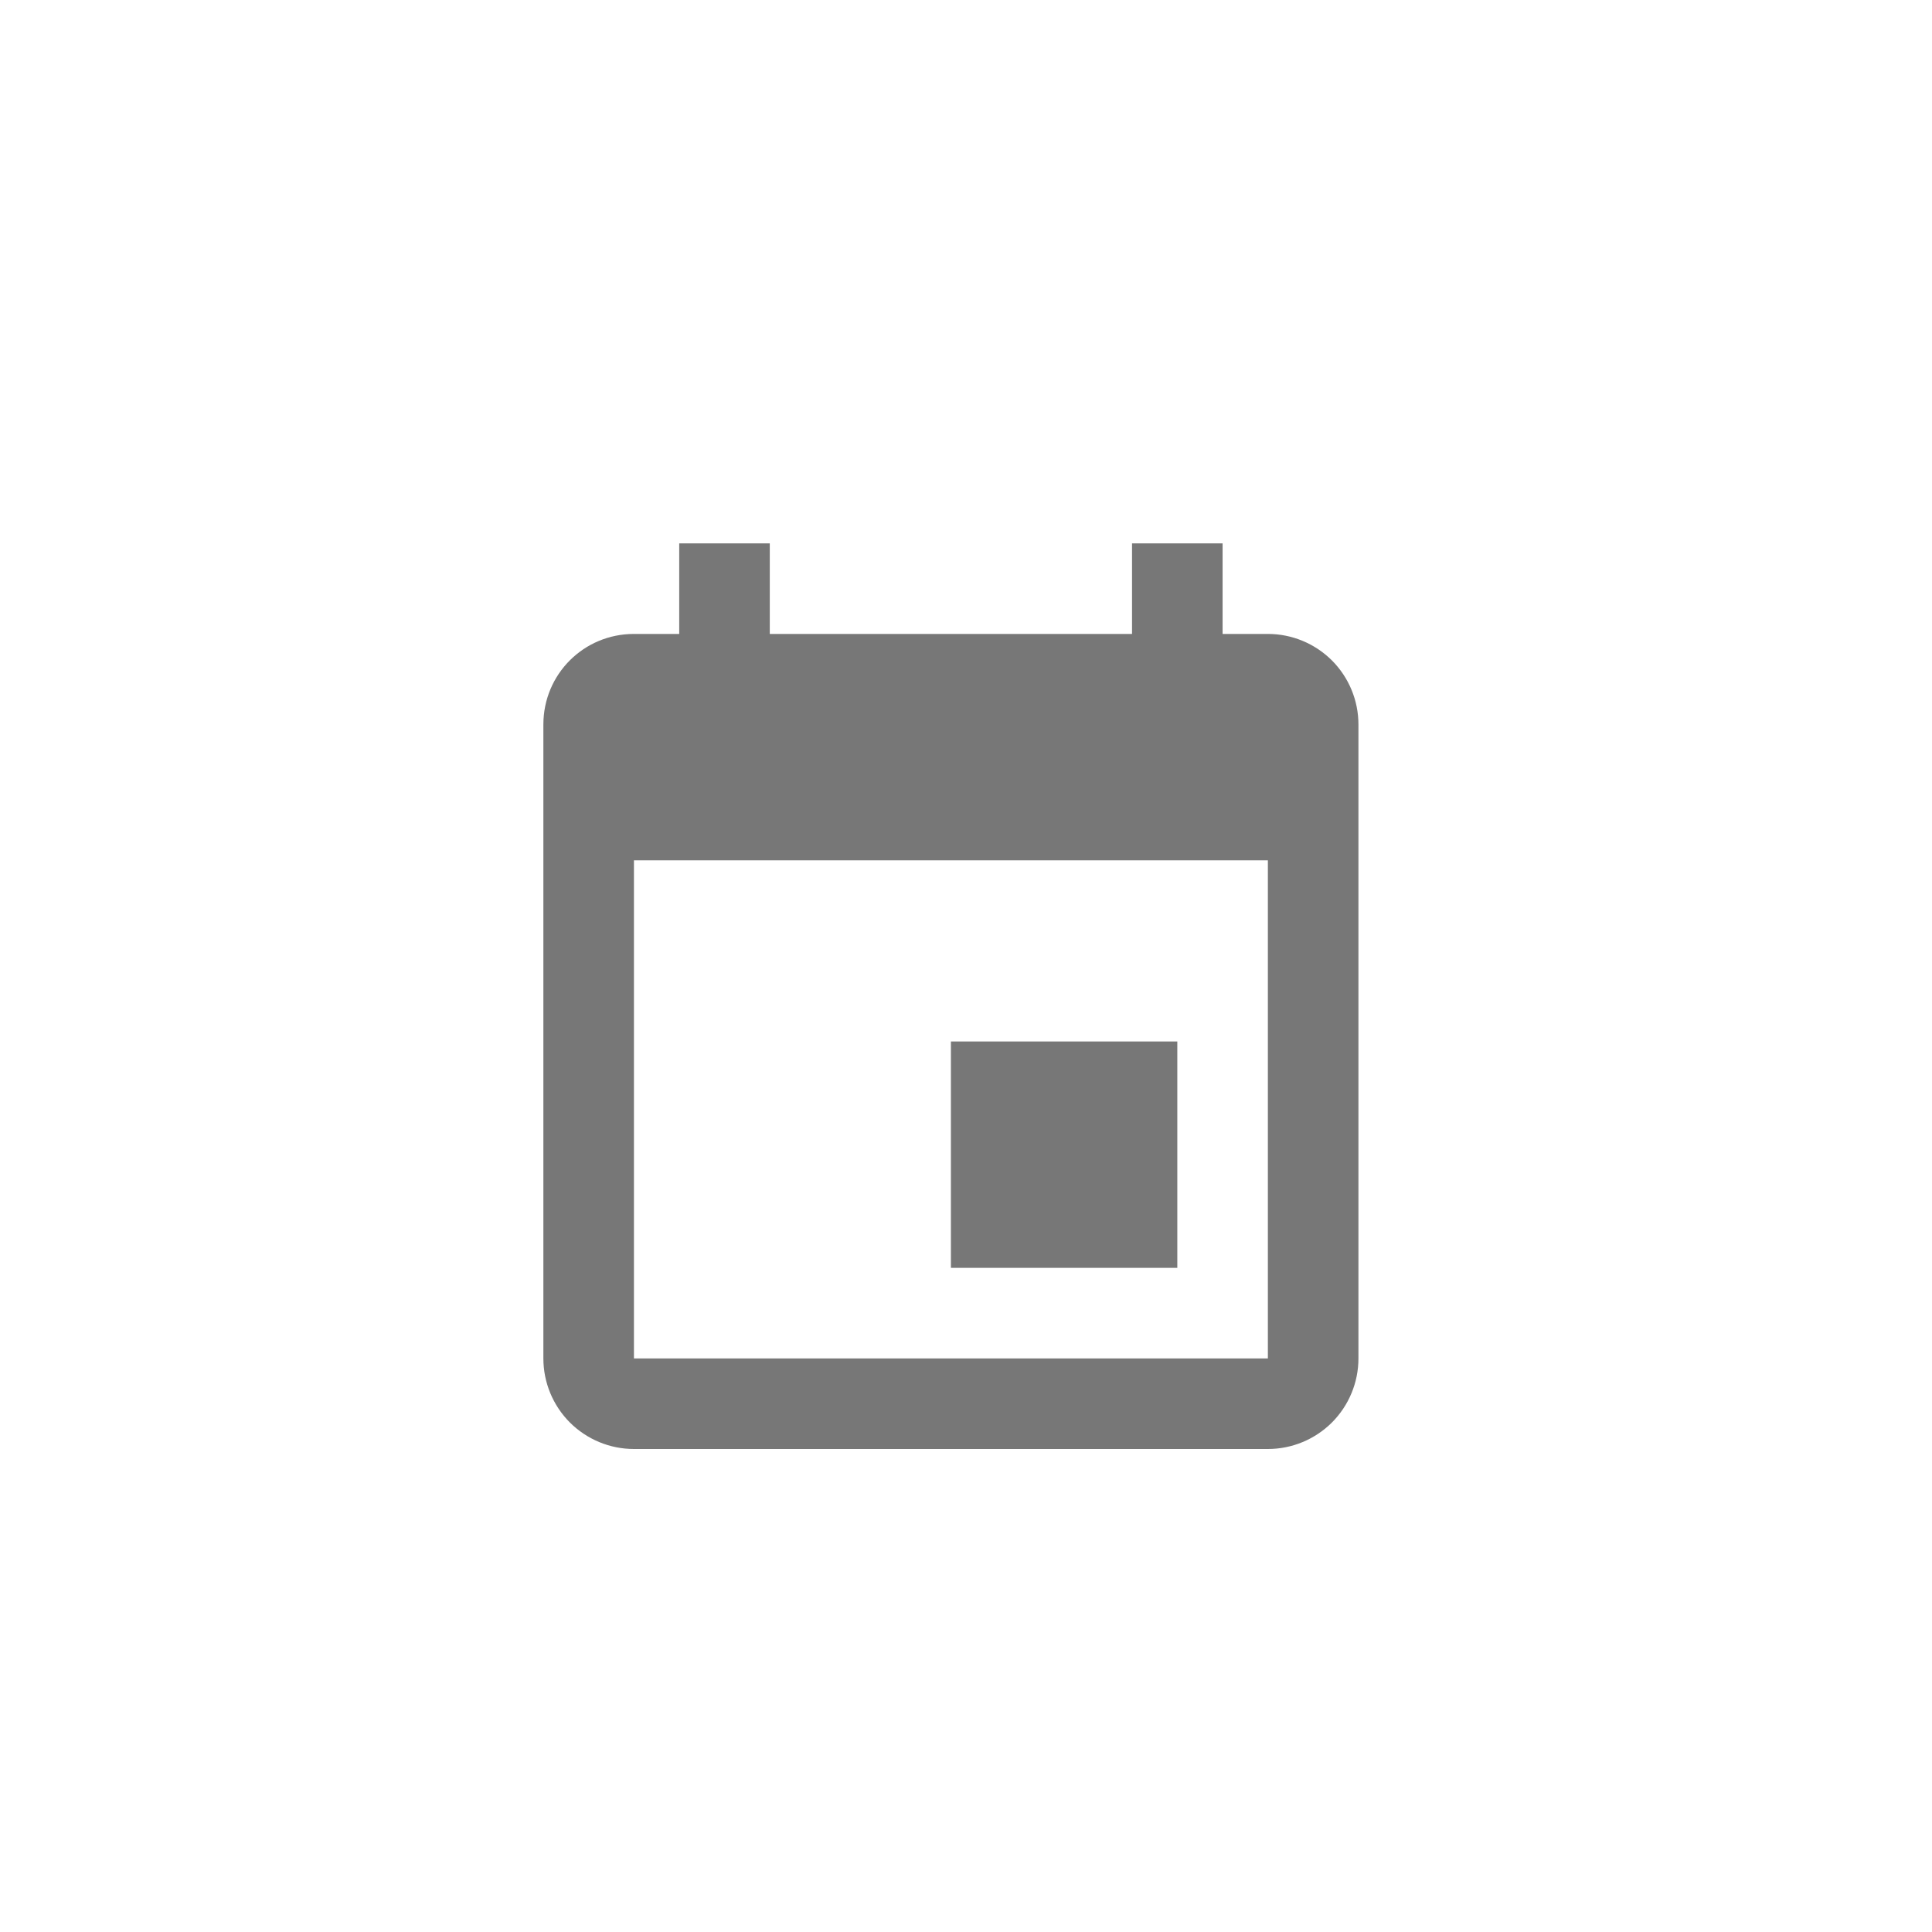
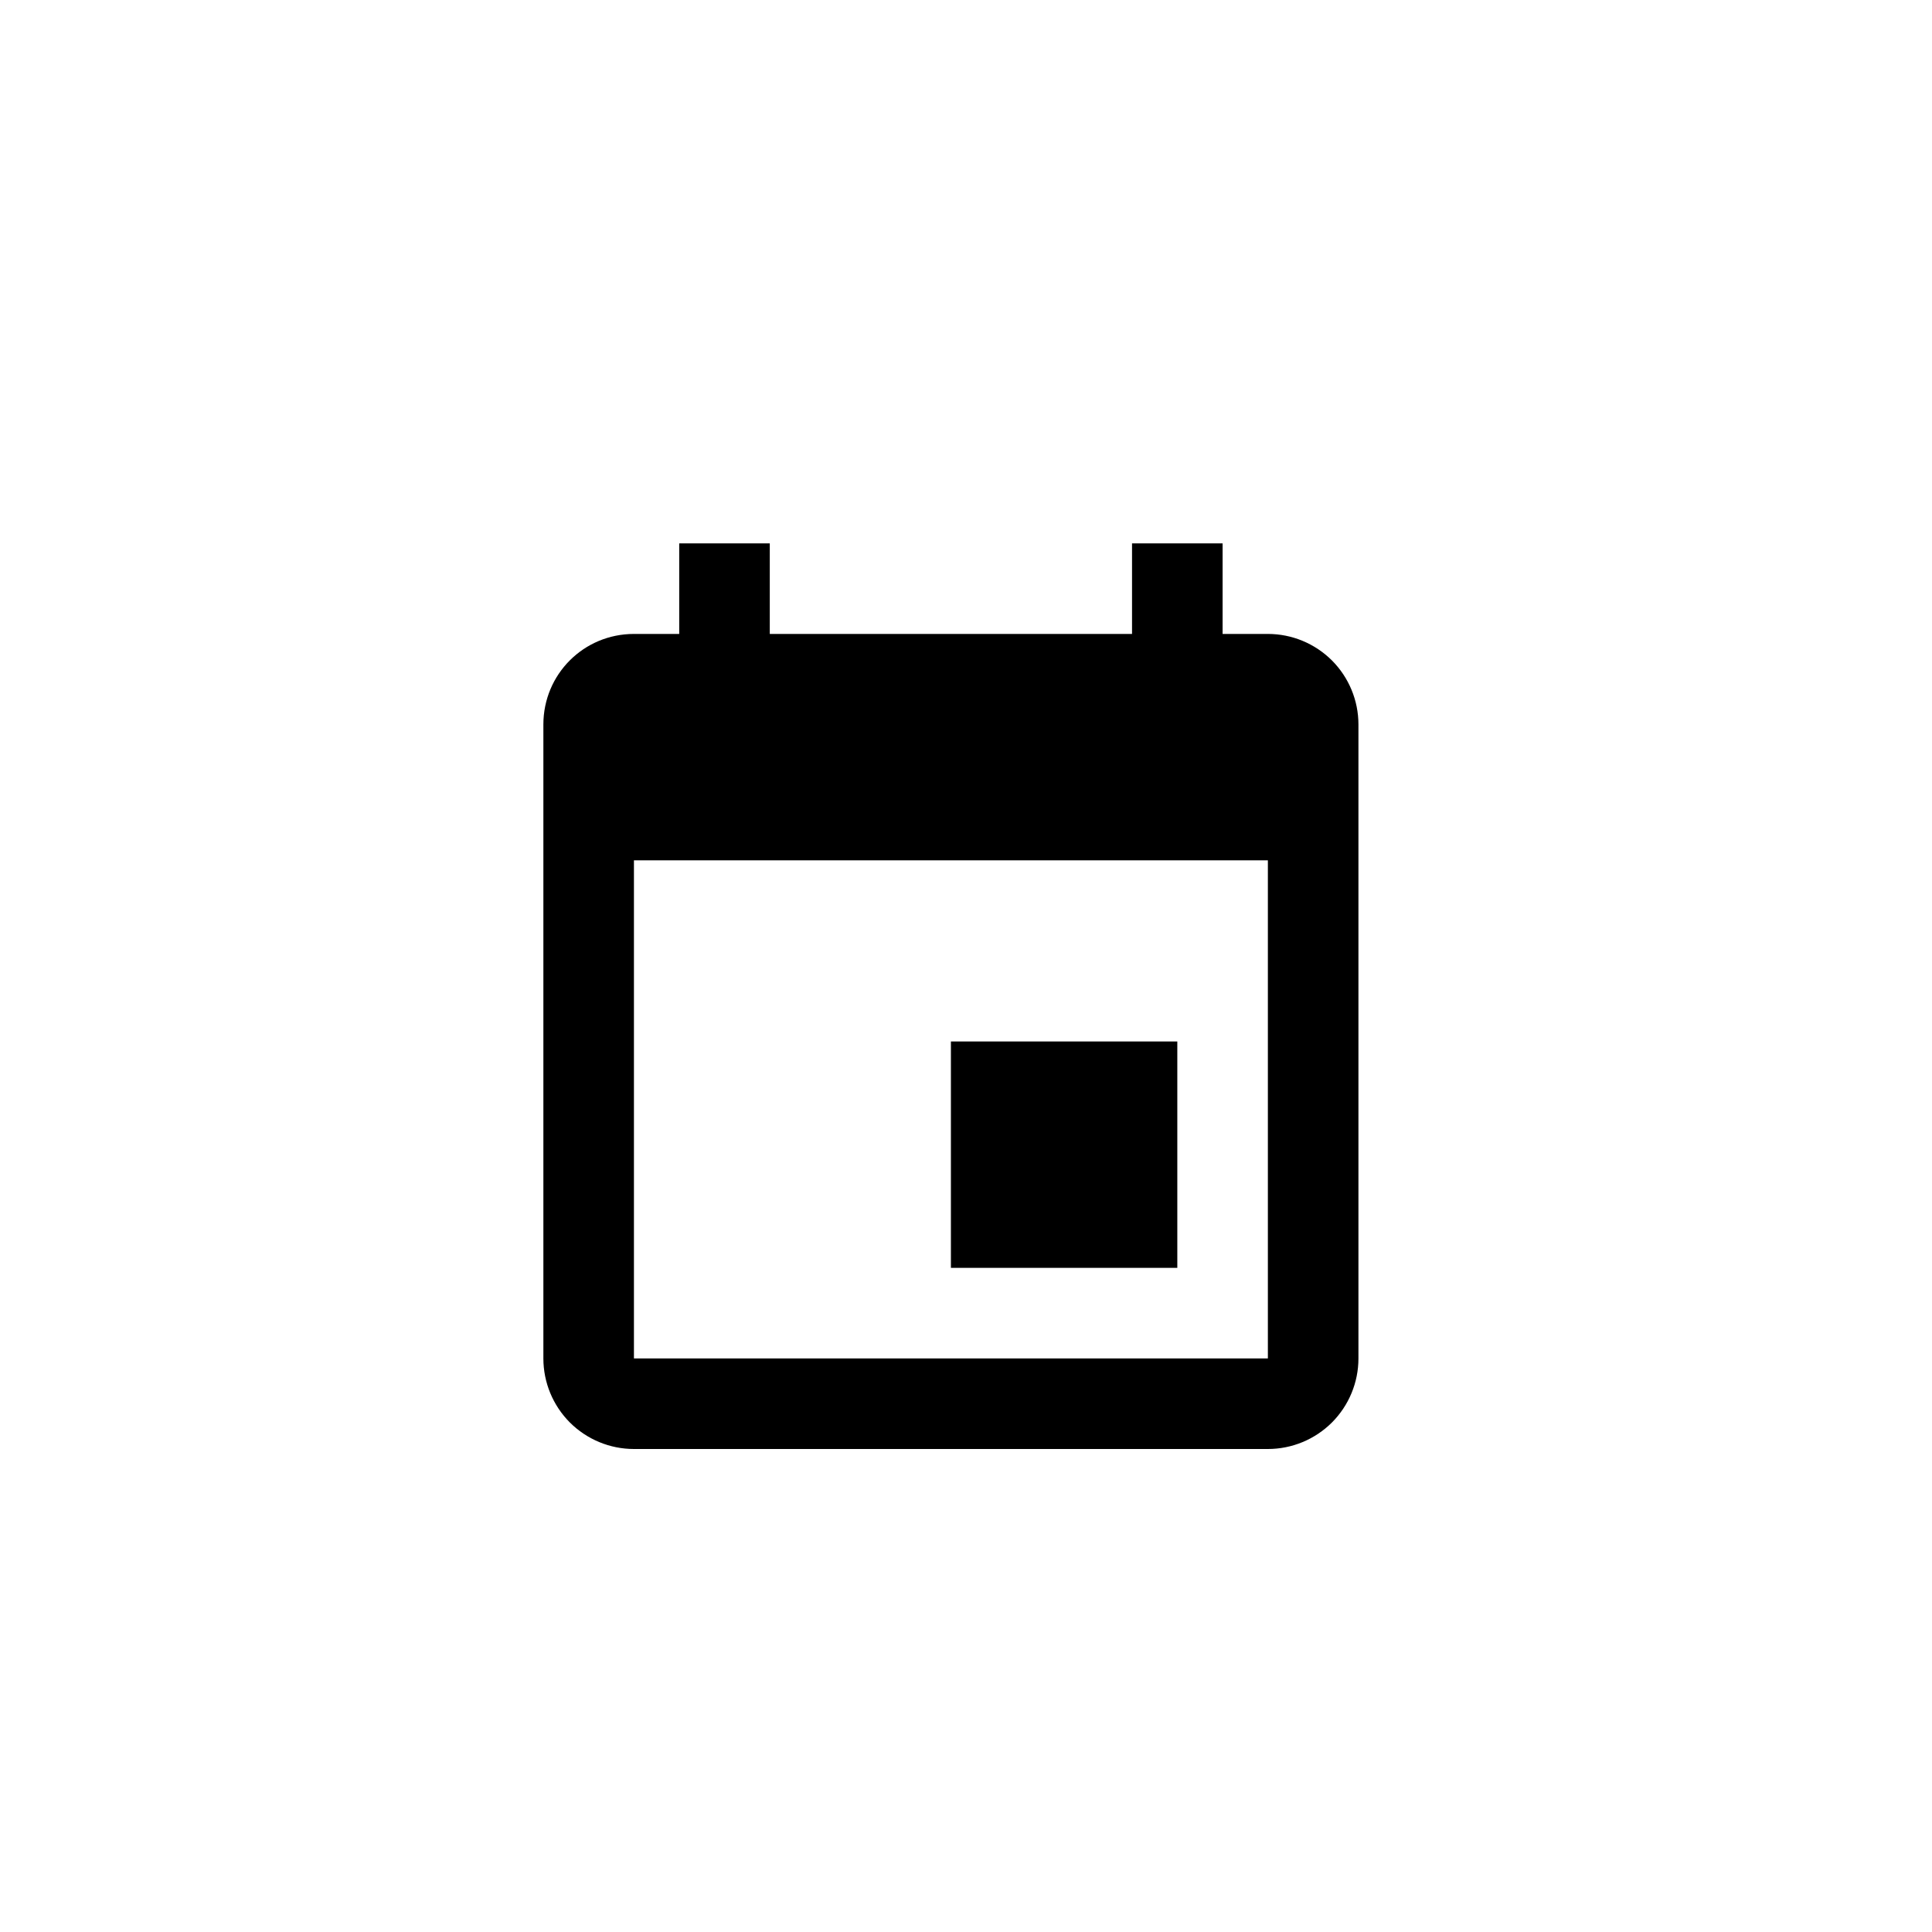
<svg xmlns="http://www.w3.org/2000/svg" viewBox="0 0 32 32" fill="currentColor">
-   <path d="M21 22.5H10.5V14.25H21M18.75 9V10.5H12.75V9H11.25V10.5H10.5C9.668 10.5 9 11.168 9 12V22.5C9 22.898 9.158 23.279 9.439 23.561C9.721 23.842 10.102 24 10.5 24H21C21.398 24 21.779 23.842 22.061 23.561C22.342 23.279 22.5 22.898 22.5 22.5V12C22.5 11.602 22.342 11.221 22.061 10.939C21.779 10.658 21.398 10.5 21 10.5H20.25V9M19.5 17.25H15.75V21H19.5V17.25Z" fill="#777777" />
+   <path d="M21 22.5H10.5V14.25H21M18.75 9V10.5H12.75V9H11.25V10.5H10.5C9.668 10.5 9 11.168 9 12V22.5C9 22.898 9.158 23.279 9.439 23.561C9.721 23.842 10.102 24 10.5 24H21C21.398 24 21.779 23.842 22.061 23.561C22.342 23.279 22.5 22.898 22.5 22.5V12C22.5 11.602 22.342 11.221 22.061 10.939C21.779 10.658 21.398 10.5 21 10.5H20.25V9M19.5 17.25H15.75V21H19.5V17.25Z" fill="currentColor" />
</svg>
